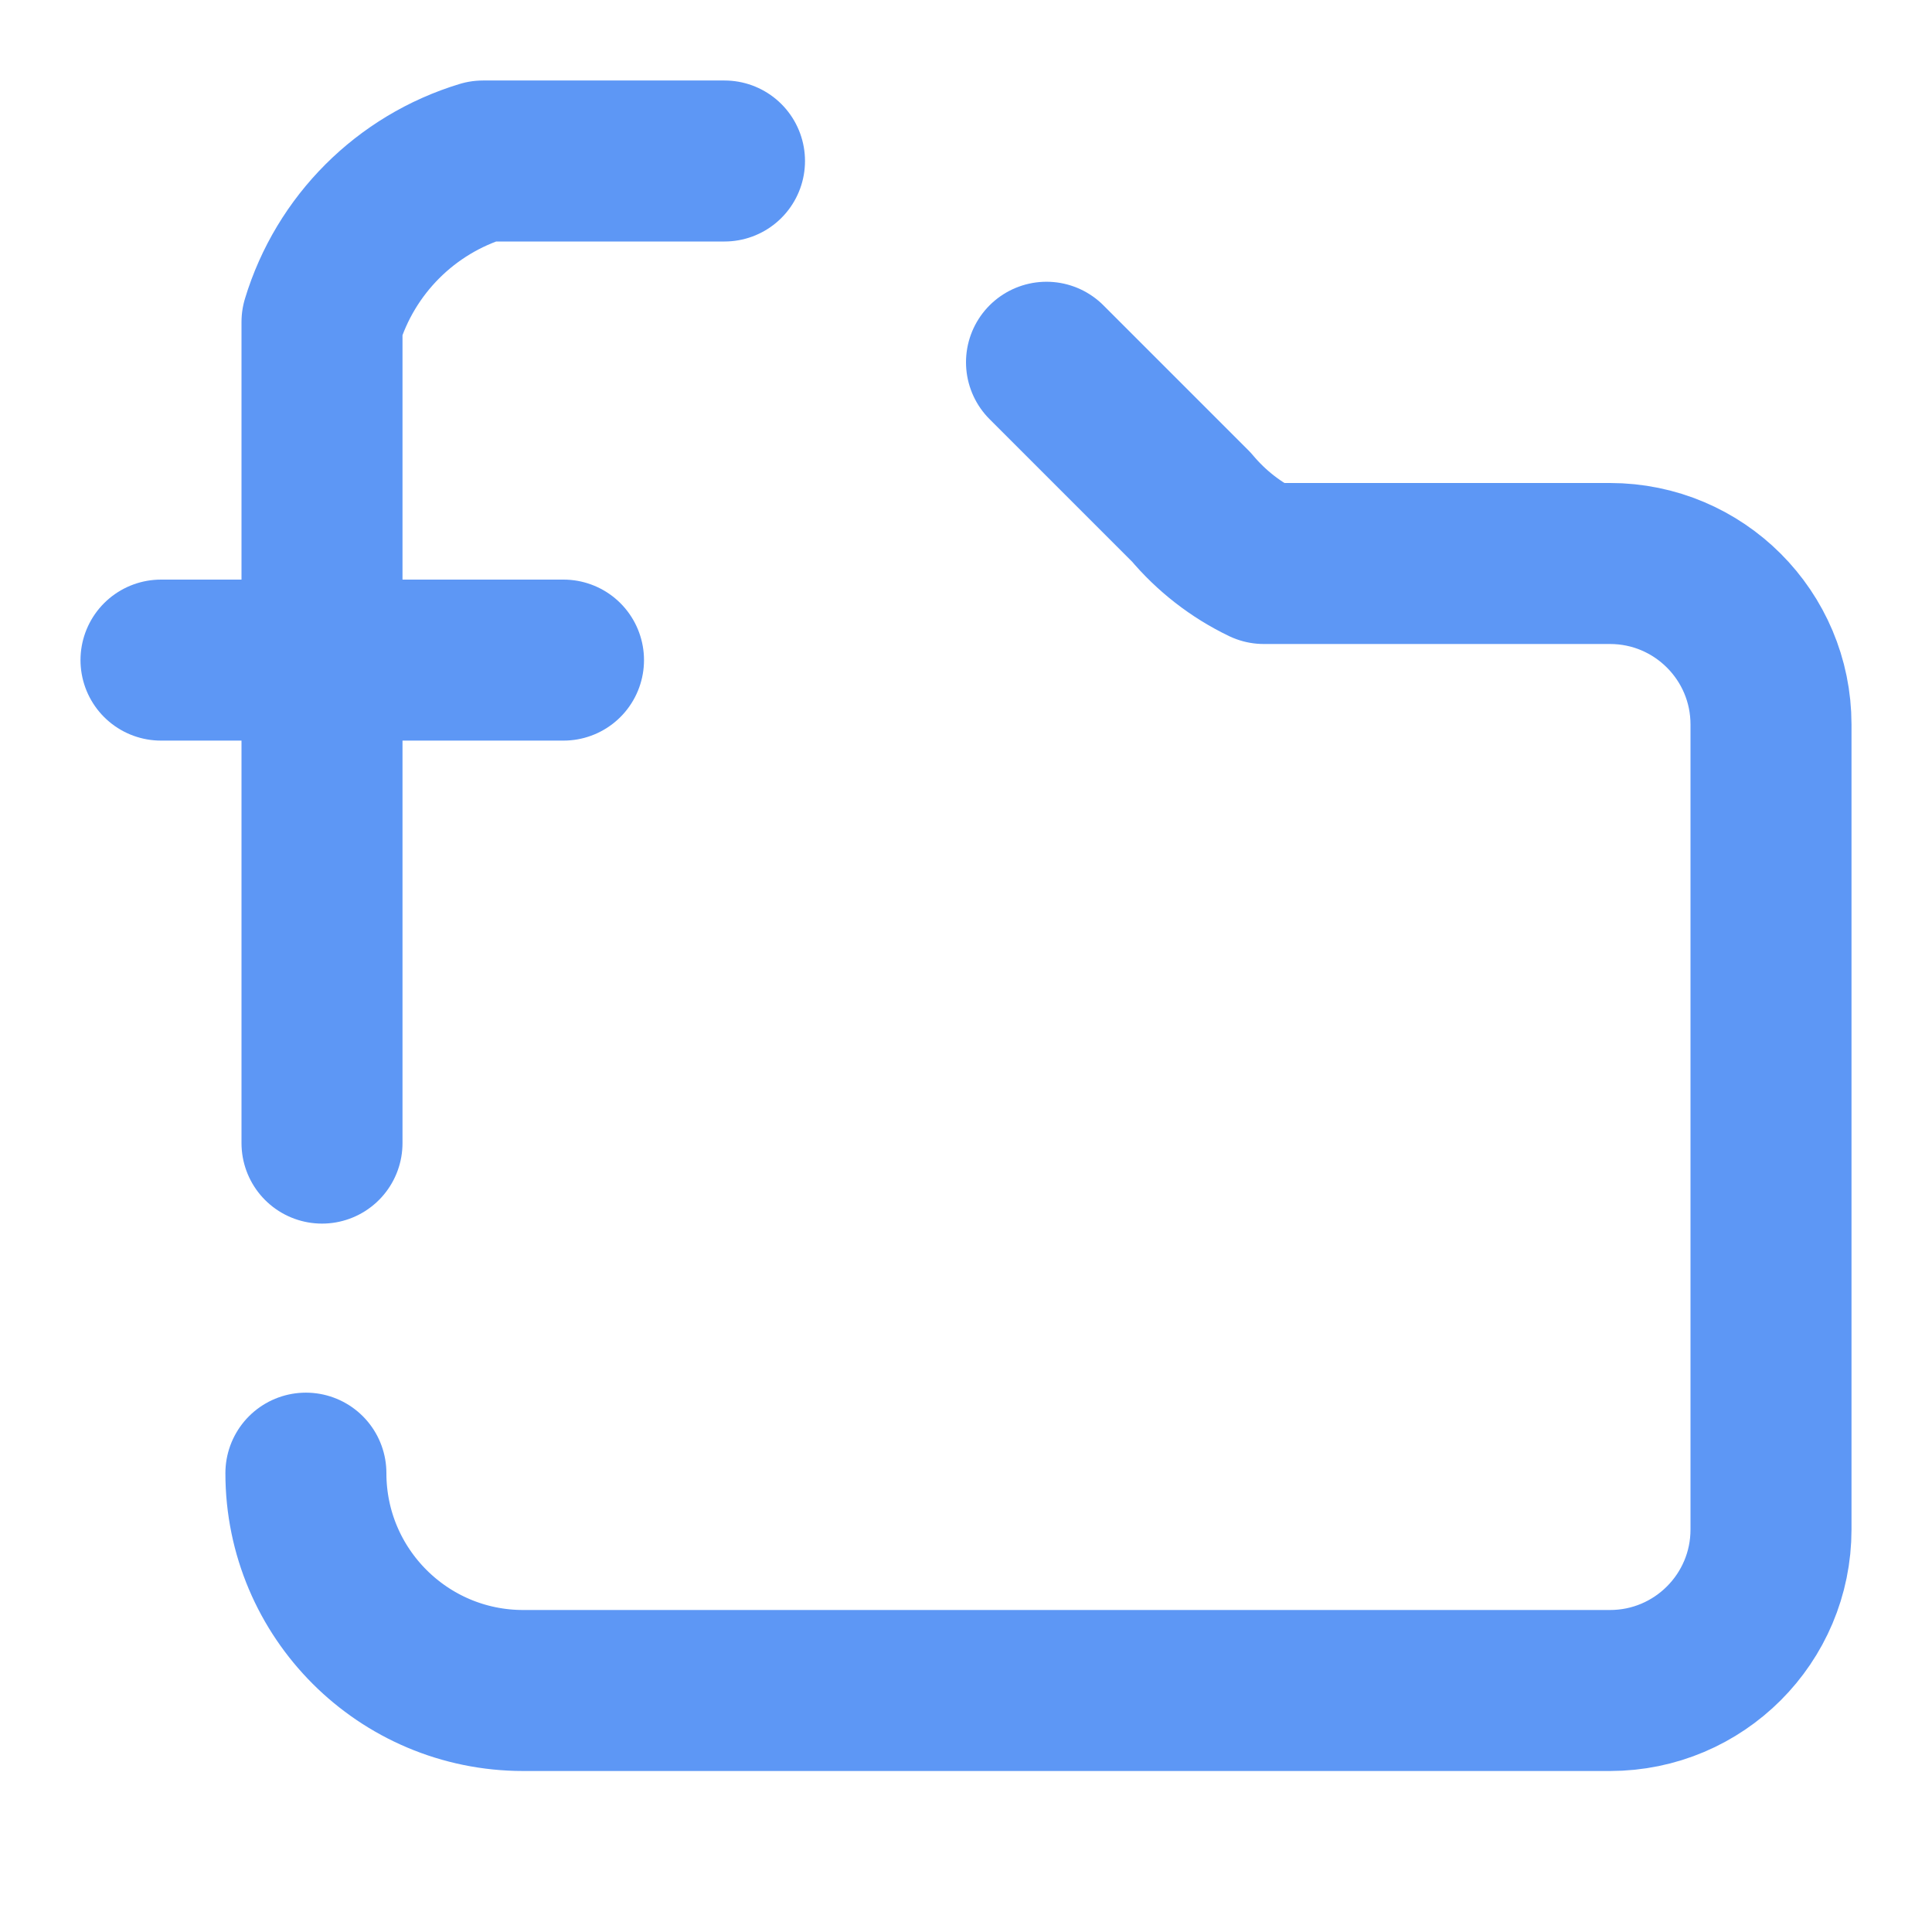
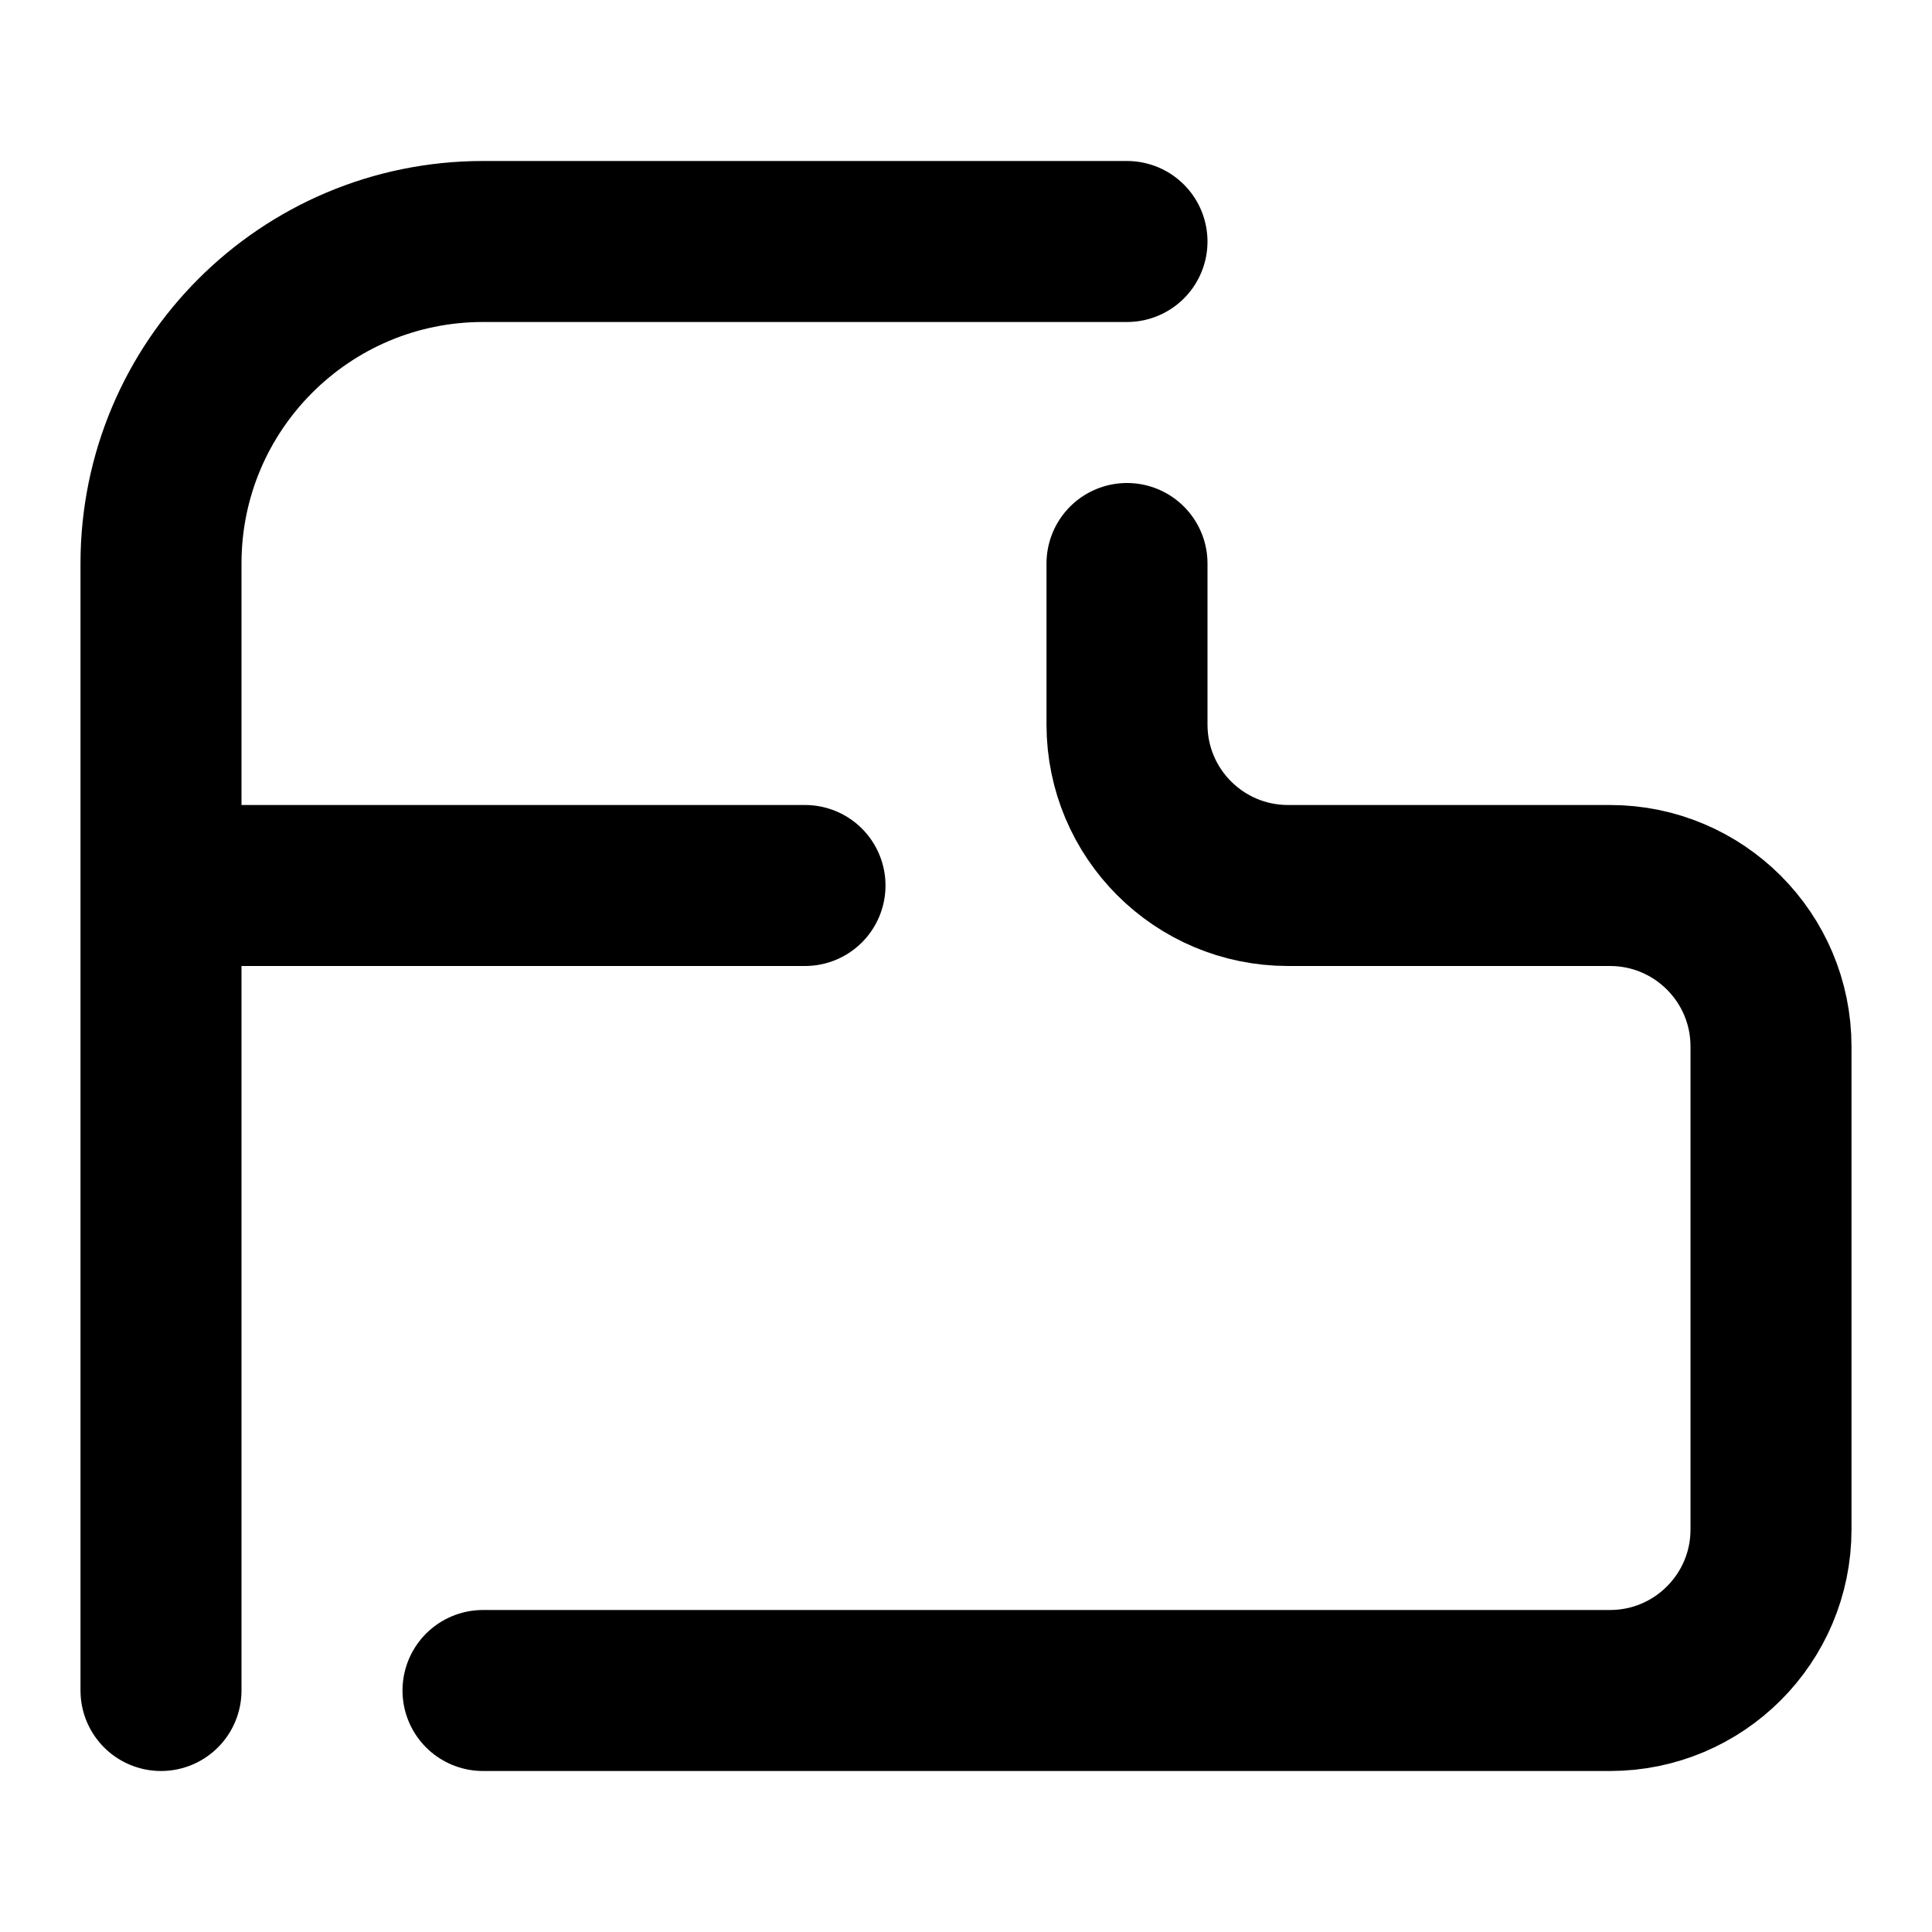
- <svg xmlns="http://www.w3.org/2000/svg" width="24" height="24" viewBox="0 0 24 24" fill="none" stroke="#5d97f5" stroke-width="2" stroke-linecap="round" stroke-linejoin="round">
-   <path d="M9 2H6a3 3 0 0 0-2 2v10.2" />
-   <path d="M2 8.2h5" />
-   <path d="M13 4.5L14.8 6.3A2.7 2.7 0 0 0 15.7 7H20A2 2 0 0 1 22 9V19A2 2 0 0 1 20 21H6.5A2.7 2.7 0 0 1 3.8 18.3" />
+ <svg xmlns="http://www.w3.org/2000/svg" width="24" height="24" viewBox="0 0 24 24" fill="none" stroke="currentColor" stroke-width="2" stroke-linecap="round" stroke-linejoin="round">
+   <path d="M14 3H6a4 4 0 0 0-4 4V21" />
+   <path d="M3 11h7" />
+   <path d="M14 7v2a2 2 0 0 0 2 2H20a2 2 0 0 1 2 2V19a2 2 0 0 1 -2 2H6" />
</svg>
